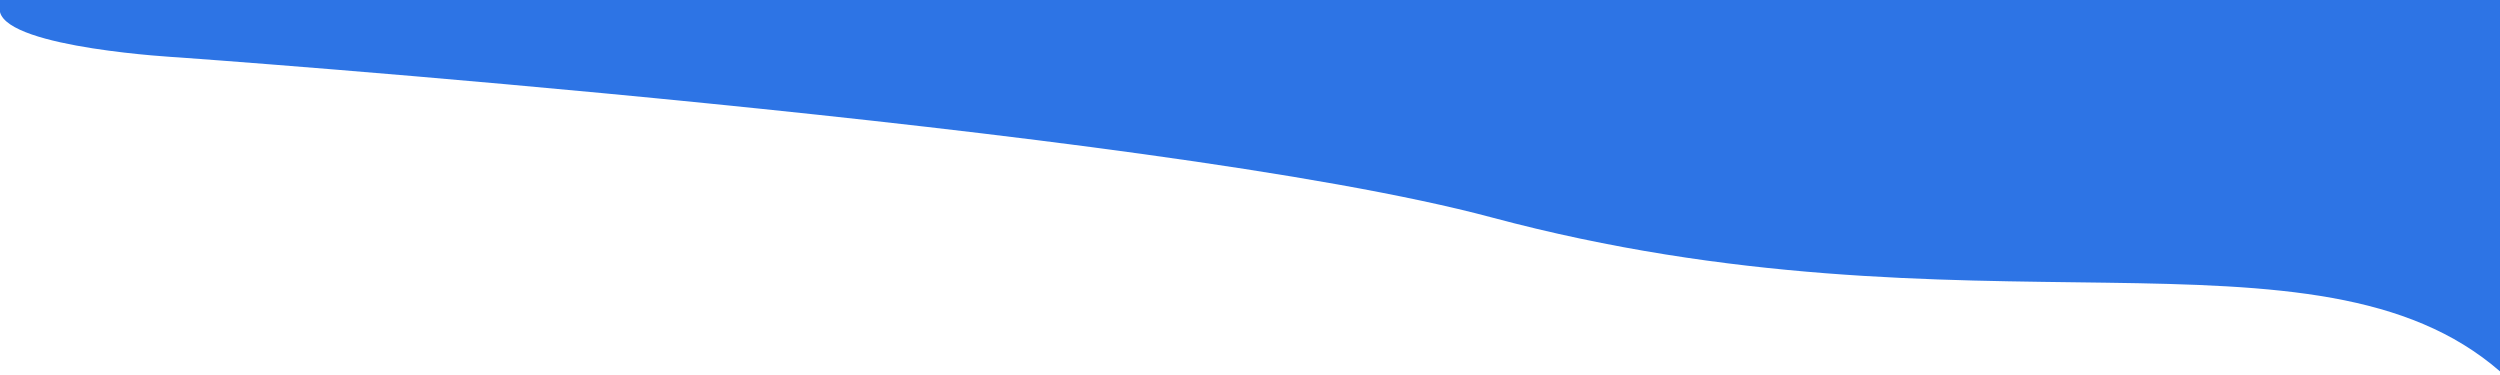
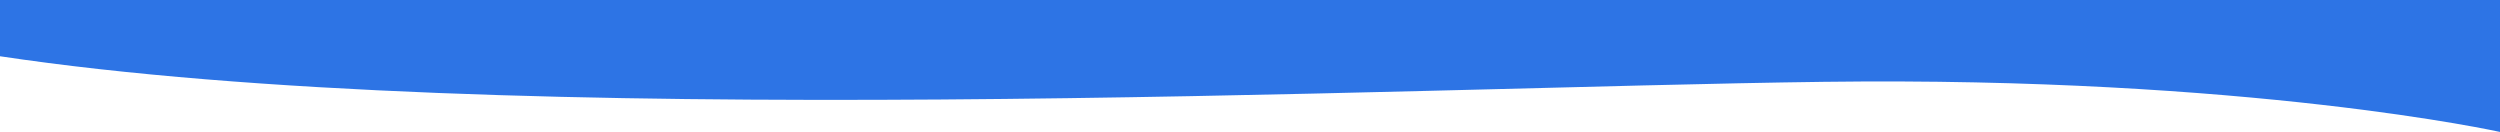
- <svg xmlns="http://www.w3.org/2000/svg" viewBox="0 0 414 62" fill="none">
-   <path d="M414 0H0V2C1.5 8 29.5 9.5 29.5 9.5C29.5 9.5 191 21 247 36C326.615 57.325 383.5 35.024 414 61.5V0Z" fill="#2D74E5" />
+ <svg xmlns="http://www.w3.org/2000/svg" viewBox="0 0 1440 76" fill="none">
+   <path d="M1050.43 47.132C1296.02 43.941 1440 76 1440 76V0H0V32.403C290.435 76 804.851 50.323 1050.43 47.132Z" fill="#2D74E5" />
</svg>
